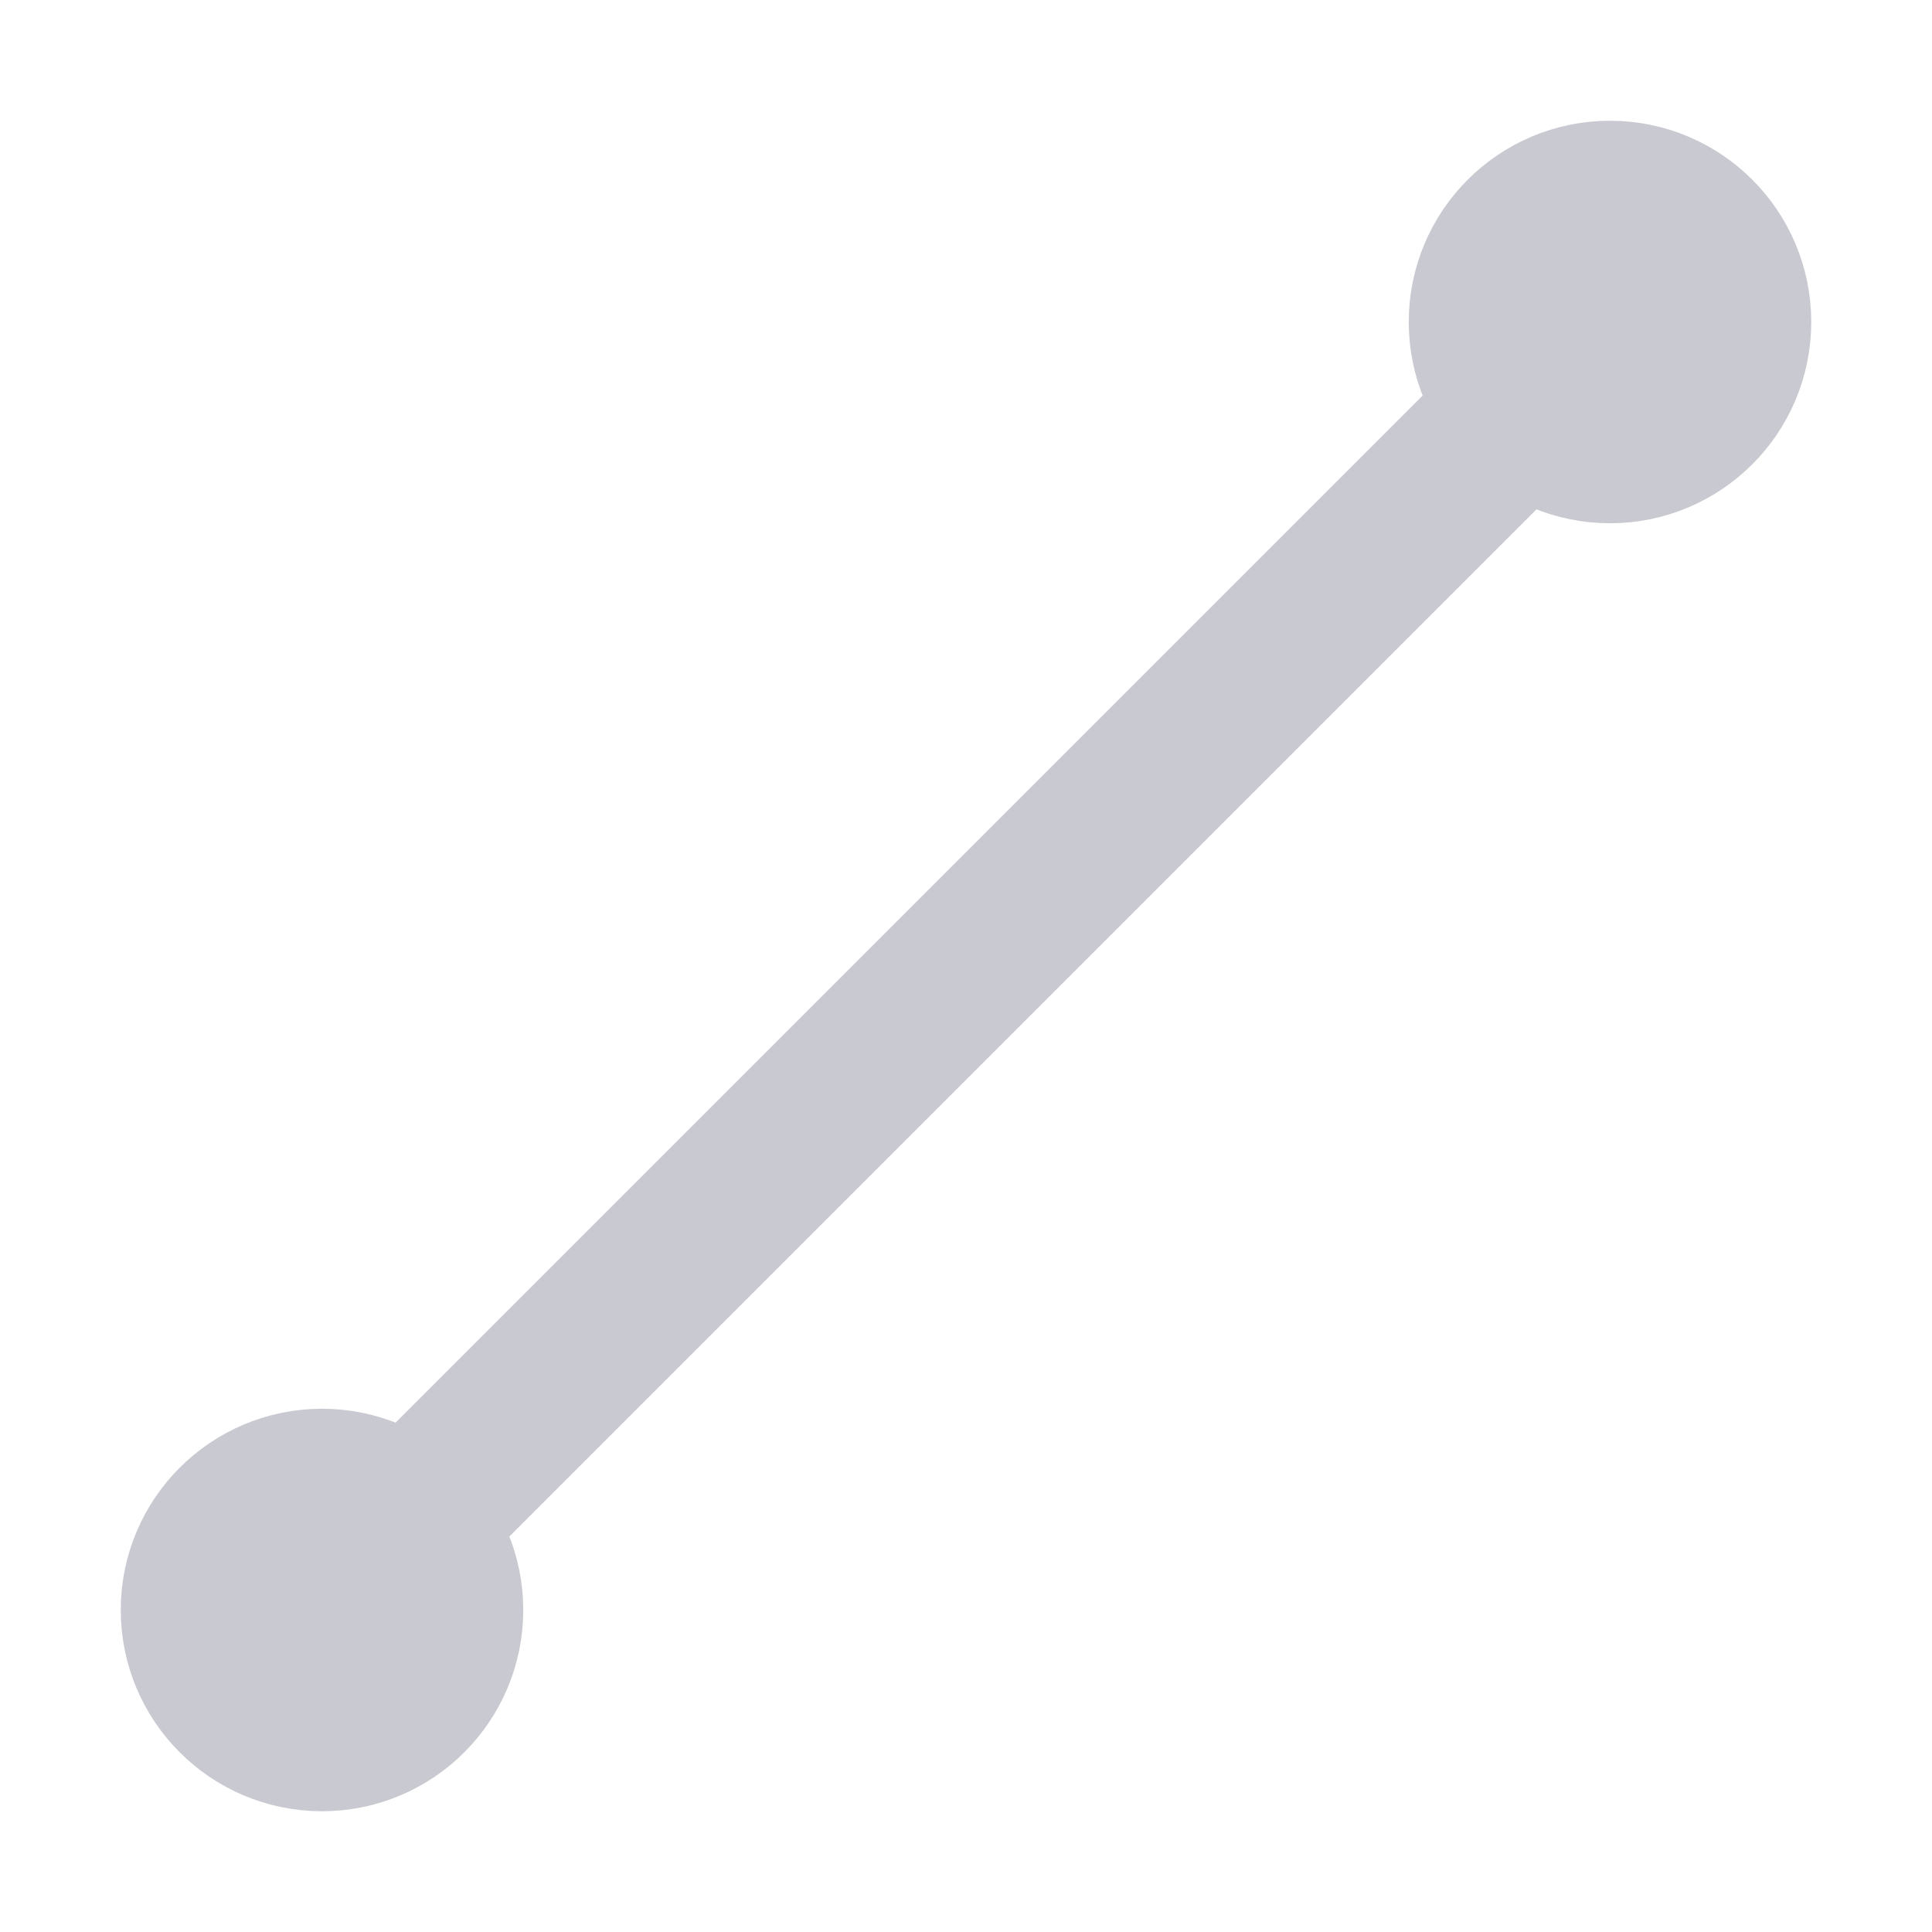
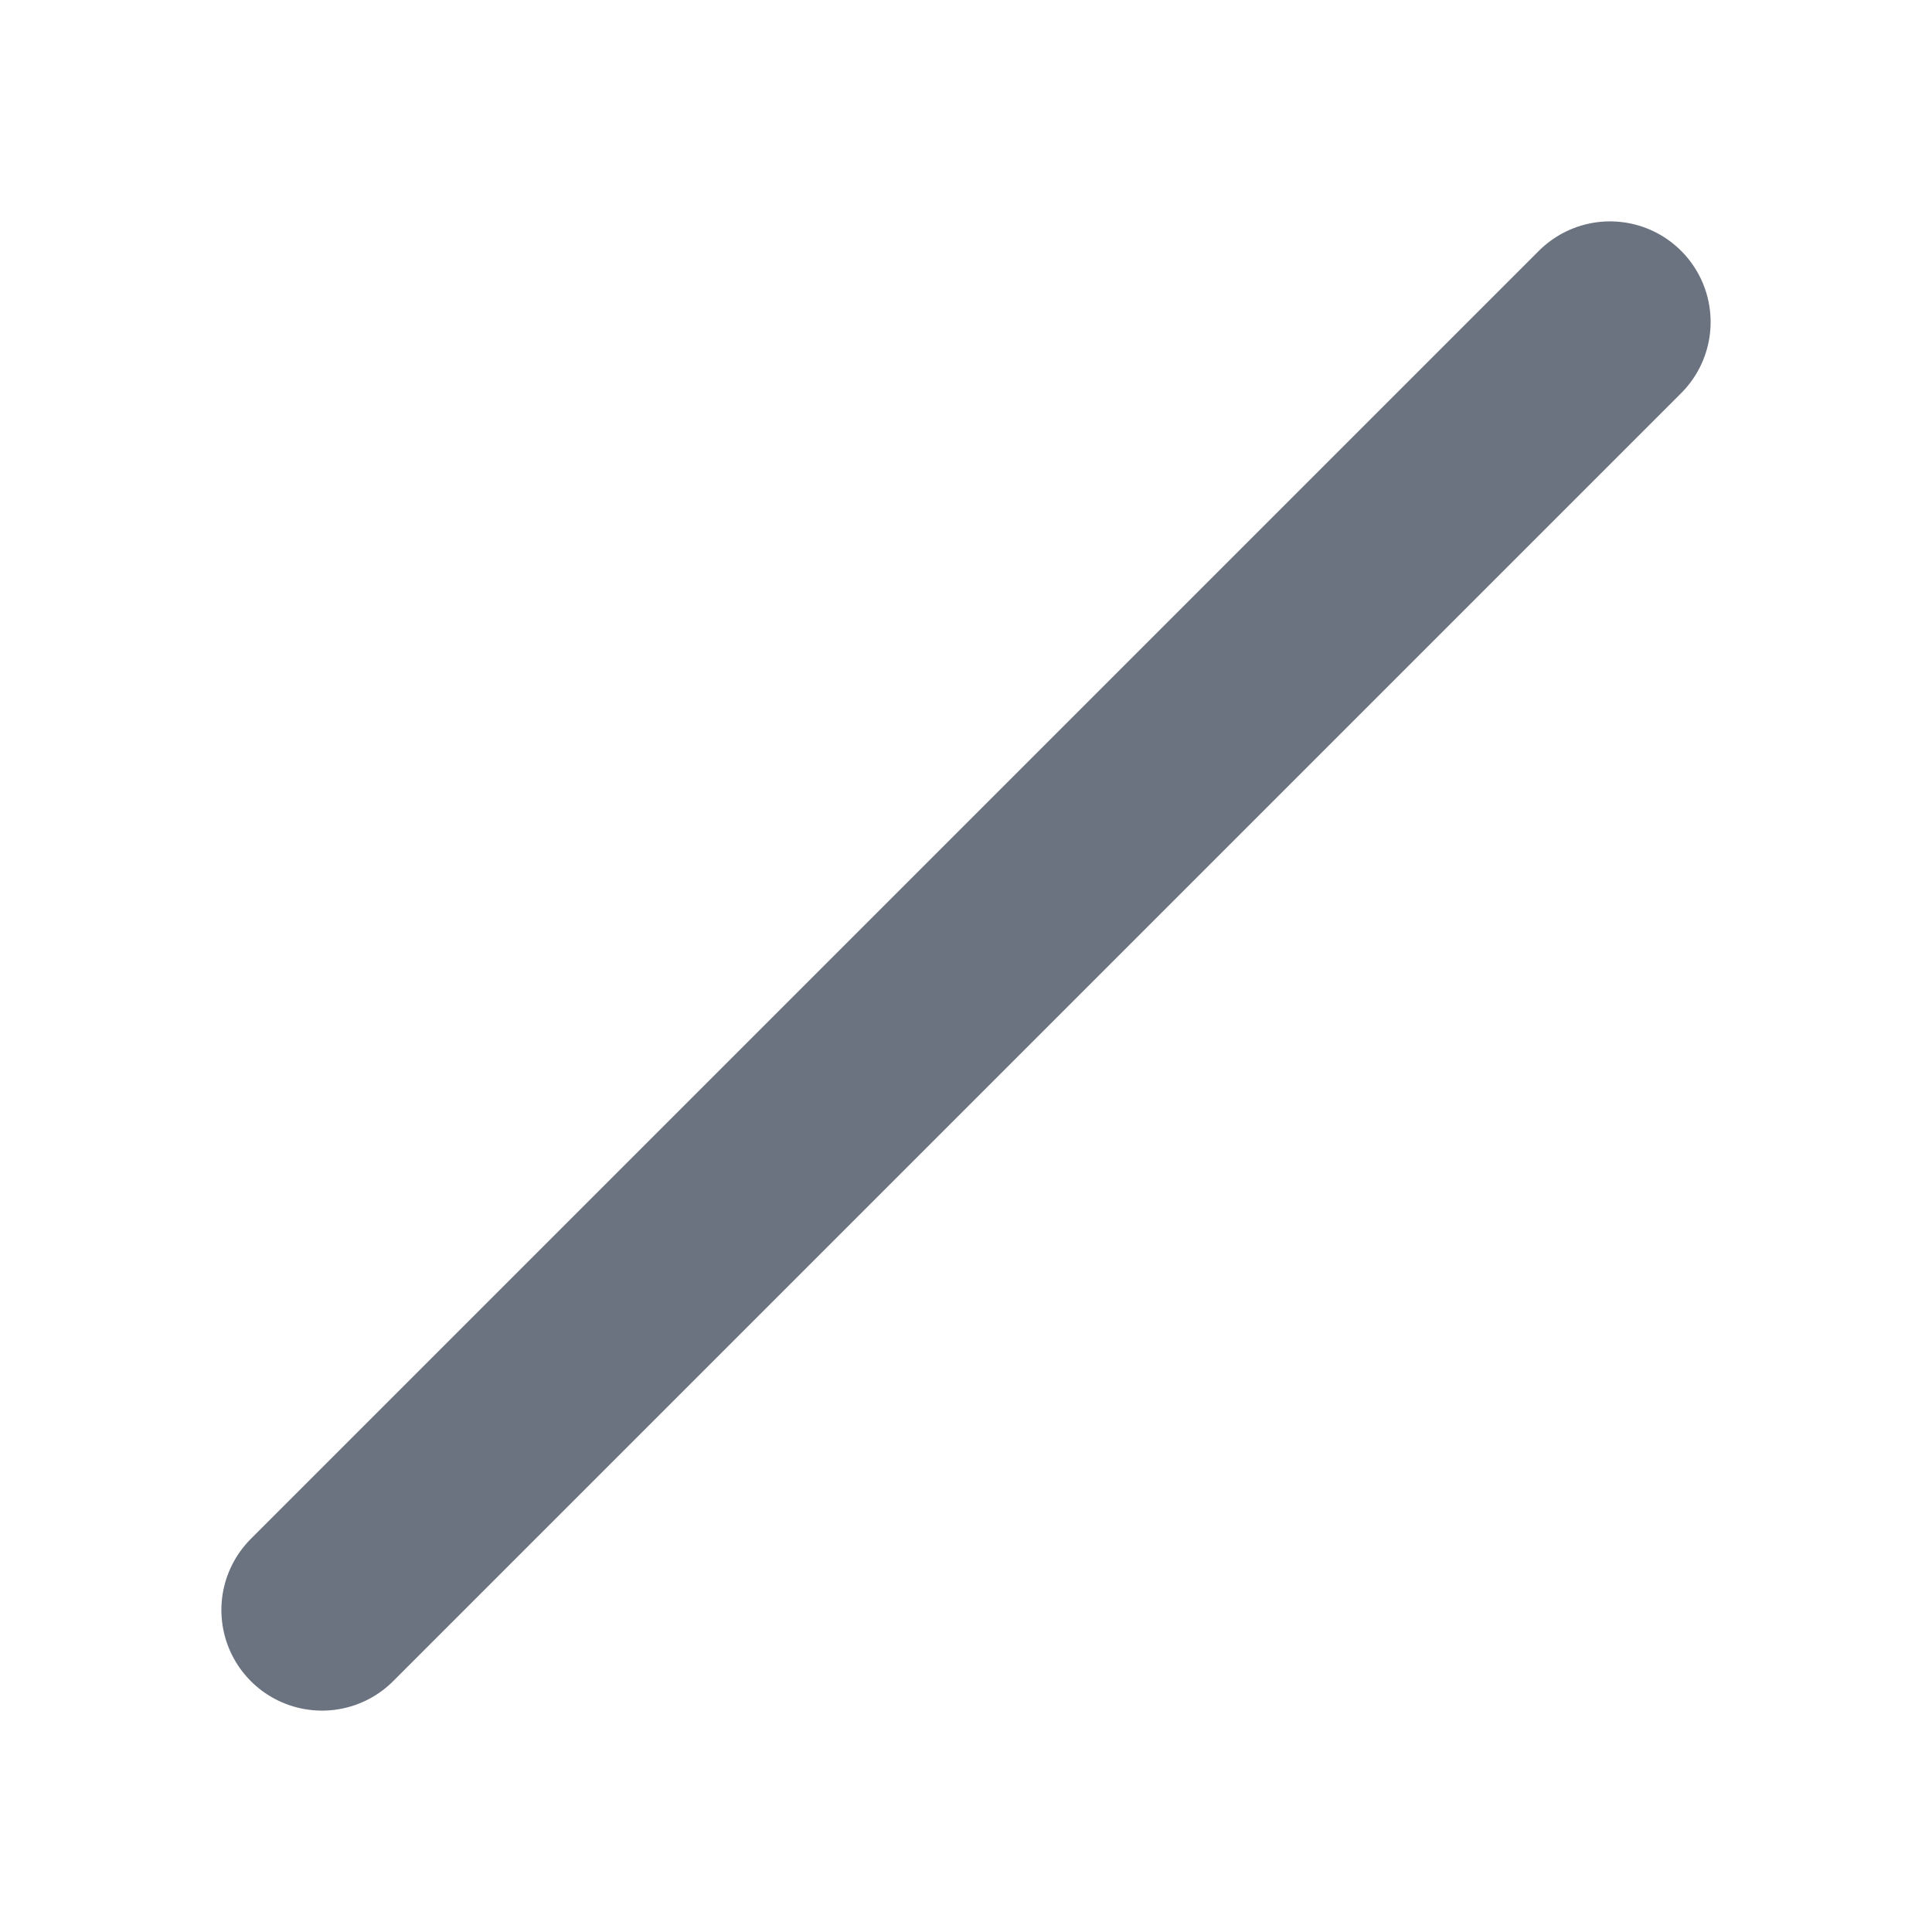
- <svg width="16" height="16" viewBox="0 0 24 24" fill="none" stroke="#c9c9d1" stroke-width="2" stroke-linecap="round">
-   <path d="M4 20 L20 4" />
-   <circle cx="4" cy="20" r="1.5" fill="#c9c9d1" />
-   <circle cx="20" cy="4" r="1.5" fill="#c9c9d1" />
+ <svg xmlns="http://www.w3.org/2000/svg" width="24" height="24" viewBox="0 0 24 24" fill="none" stroke="#6b7280" stroke-width="2.5" stroke-linecap="round" stroke-linejoin="round">
+   <path d="M4 20 L 20 4" />
</svg>
